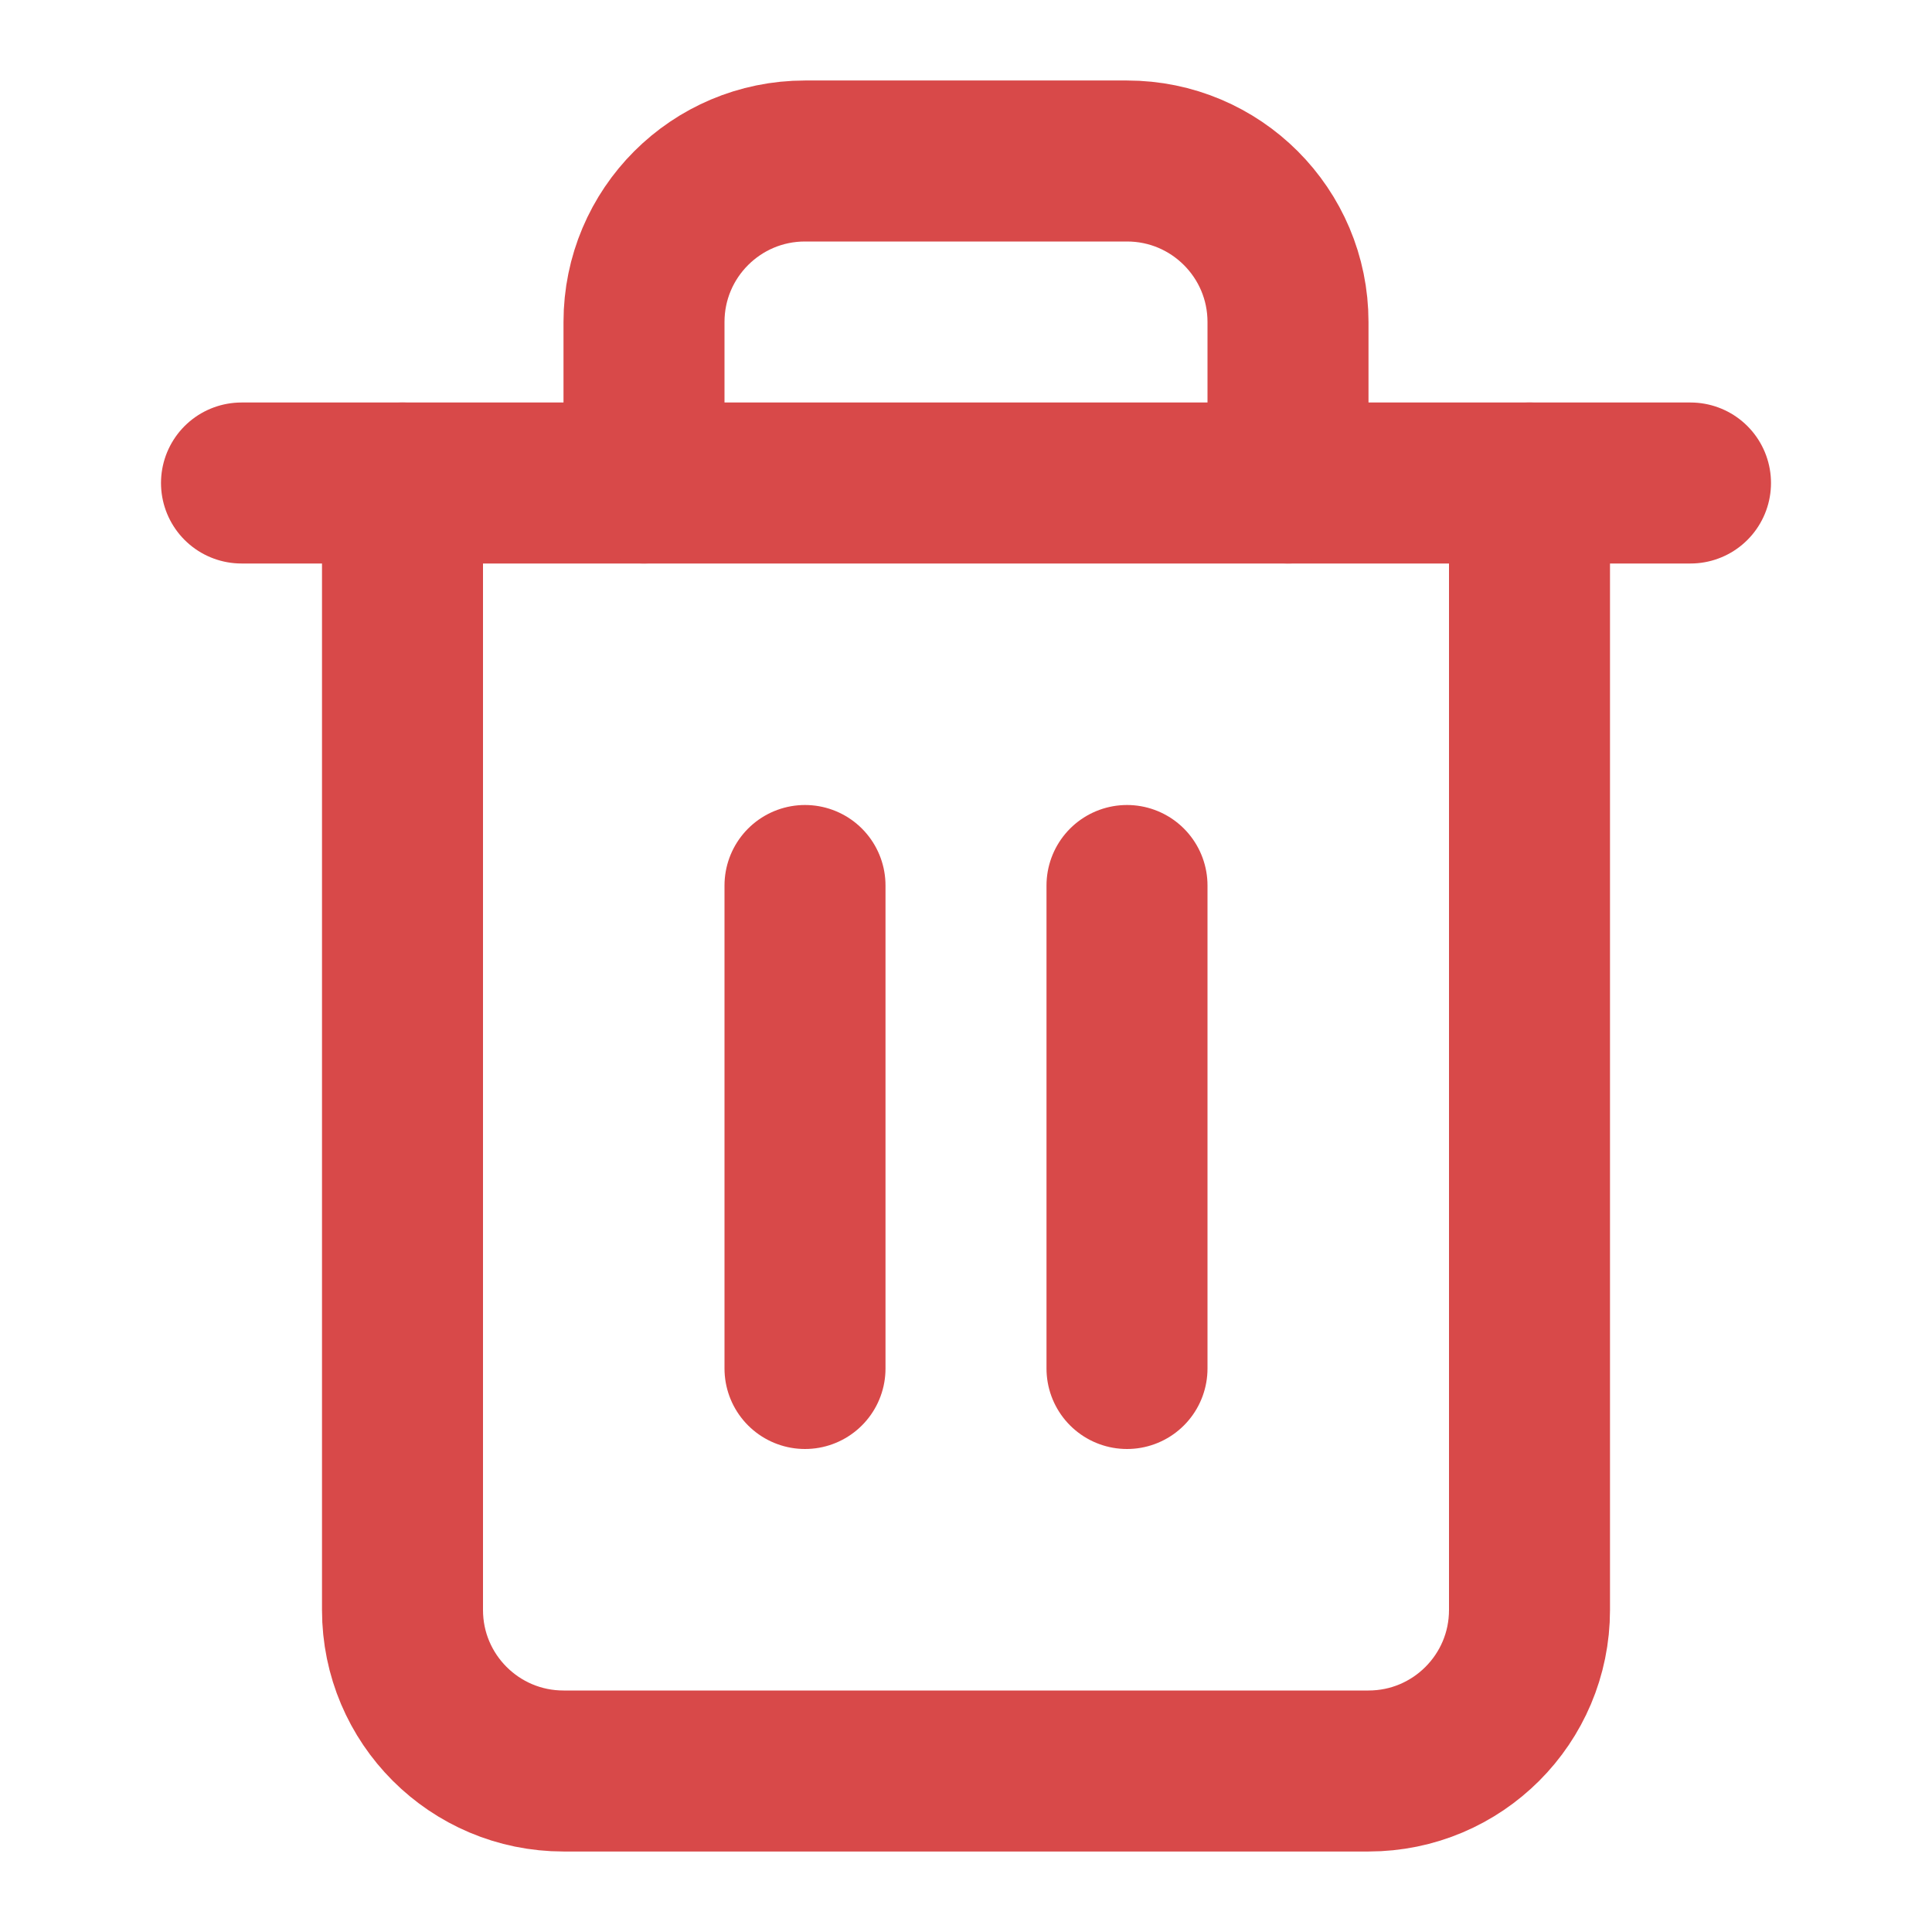
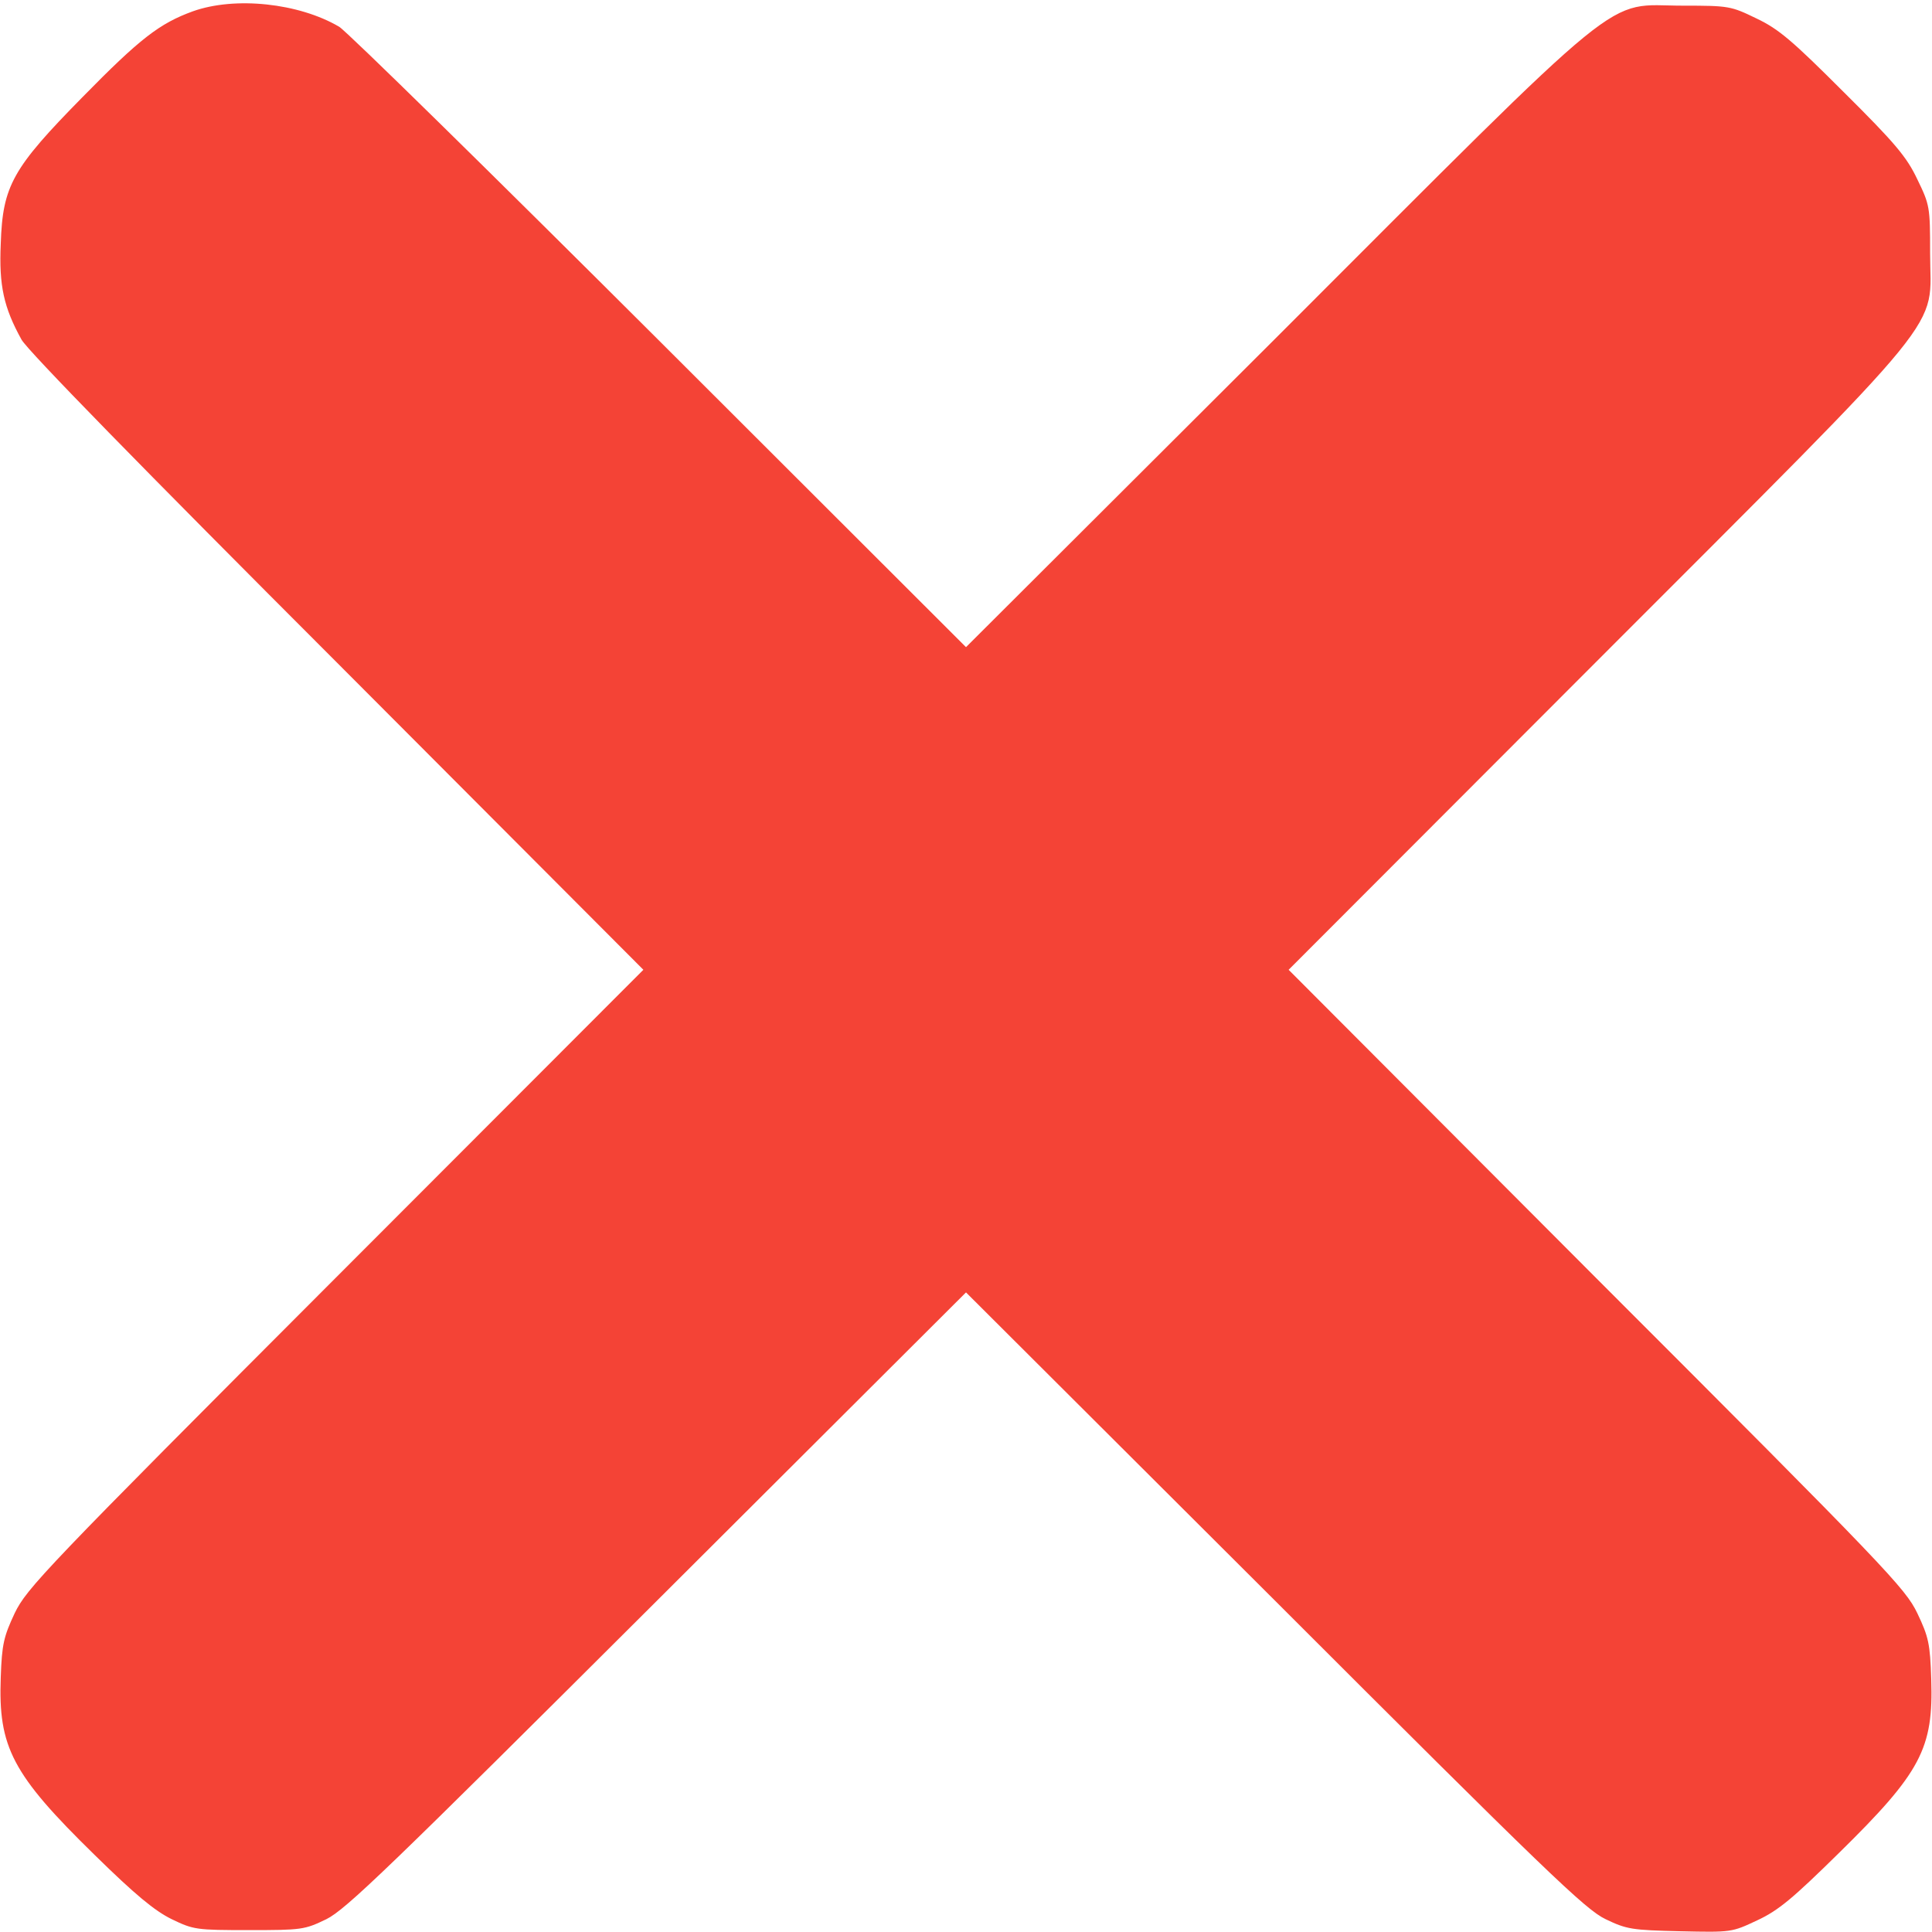
- <svg xmlns="http://www.w3.org/2000/svg" class="" width="20" height="20" viewBox="0 0 24 24" fill="none" stroke="#d84949" stroke-width="2" stroke-linecap="round" stroke-linejoin="round">
-   <polyline points="3 6 5 6 21 6" />
-   <path d="M19 6v14a2 2 0 0 1-2 2H7a2 2 0 0 1-2-2V6m3 0V4a2 2 0 0 1 2-2h4a2 2 0 0 1 2 2v2" />
-   <line x1="10" y1="11" x2="10" y2="17" />
-   <line x1="14" y1="11" x2="14" y2="17" />
+ <svg xmlns="http://www.w3.org/2000/svg" version="1.0" width="512pt" height="512pt" viewBox="0 0 512 512" preserveAspectRatio="xMidYMid meet">
+   <g transform="translate(0,512) scale(0.1,-0.1)" fill="#f44336" stroke="none">
+     <path d="M511 5090 c-88 -32 -140 -72 -292 -227 -186 -189 -212 -235 -217 -389 -5 -111 8 -169 55 -254 16 -29 322 -342 837 -857 l811 -813 -816 -817 c-773 -774 -818 -822 -850 -888 -29 -62 -34 -82 -37 -170 -7 -185 30 -257 249 -471 107 -105 159 -148 204 -170 58 -28 65 -29 205 -29 140 0 147 1 205 29 52 26 164 134 877 845 l818 816 818 -816 c720 -720 824 -820 877 -845 56 -27 70 -29 197 -32 137 -3 137 -3 205 29 56 26 94 58 216 178 218 214 251 277 245 461 -3 94 -7 112 -37 175 -32 66 -77 114 -850 887 l-816 818 816 817 c955 956 884 870 884 1083 0 122 -1 127 -34 195 -28 59 -58 95 -195 231 -136 136 -172 167 -231 195 -68 33 -73 34 -195 34 -213 0 -127 71 -1082 -884 l-818 -816 -812 811 c-447 446 -829 821 -849 833 -107 63 -276 81 -388 41z" />
+   </g>
</svg>
